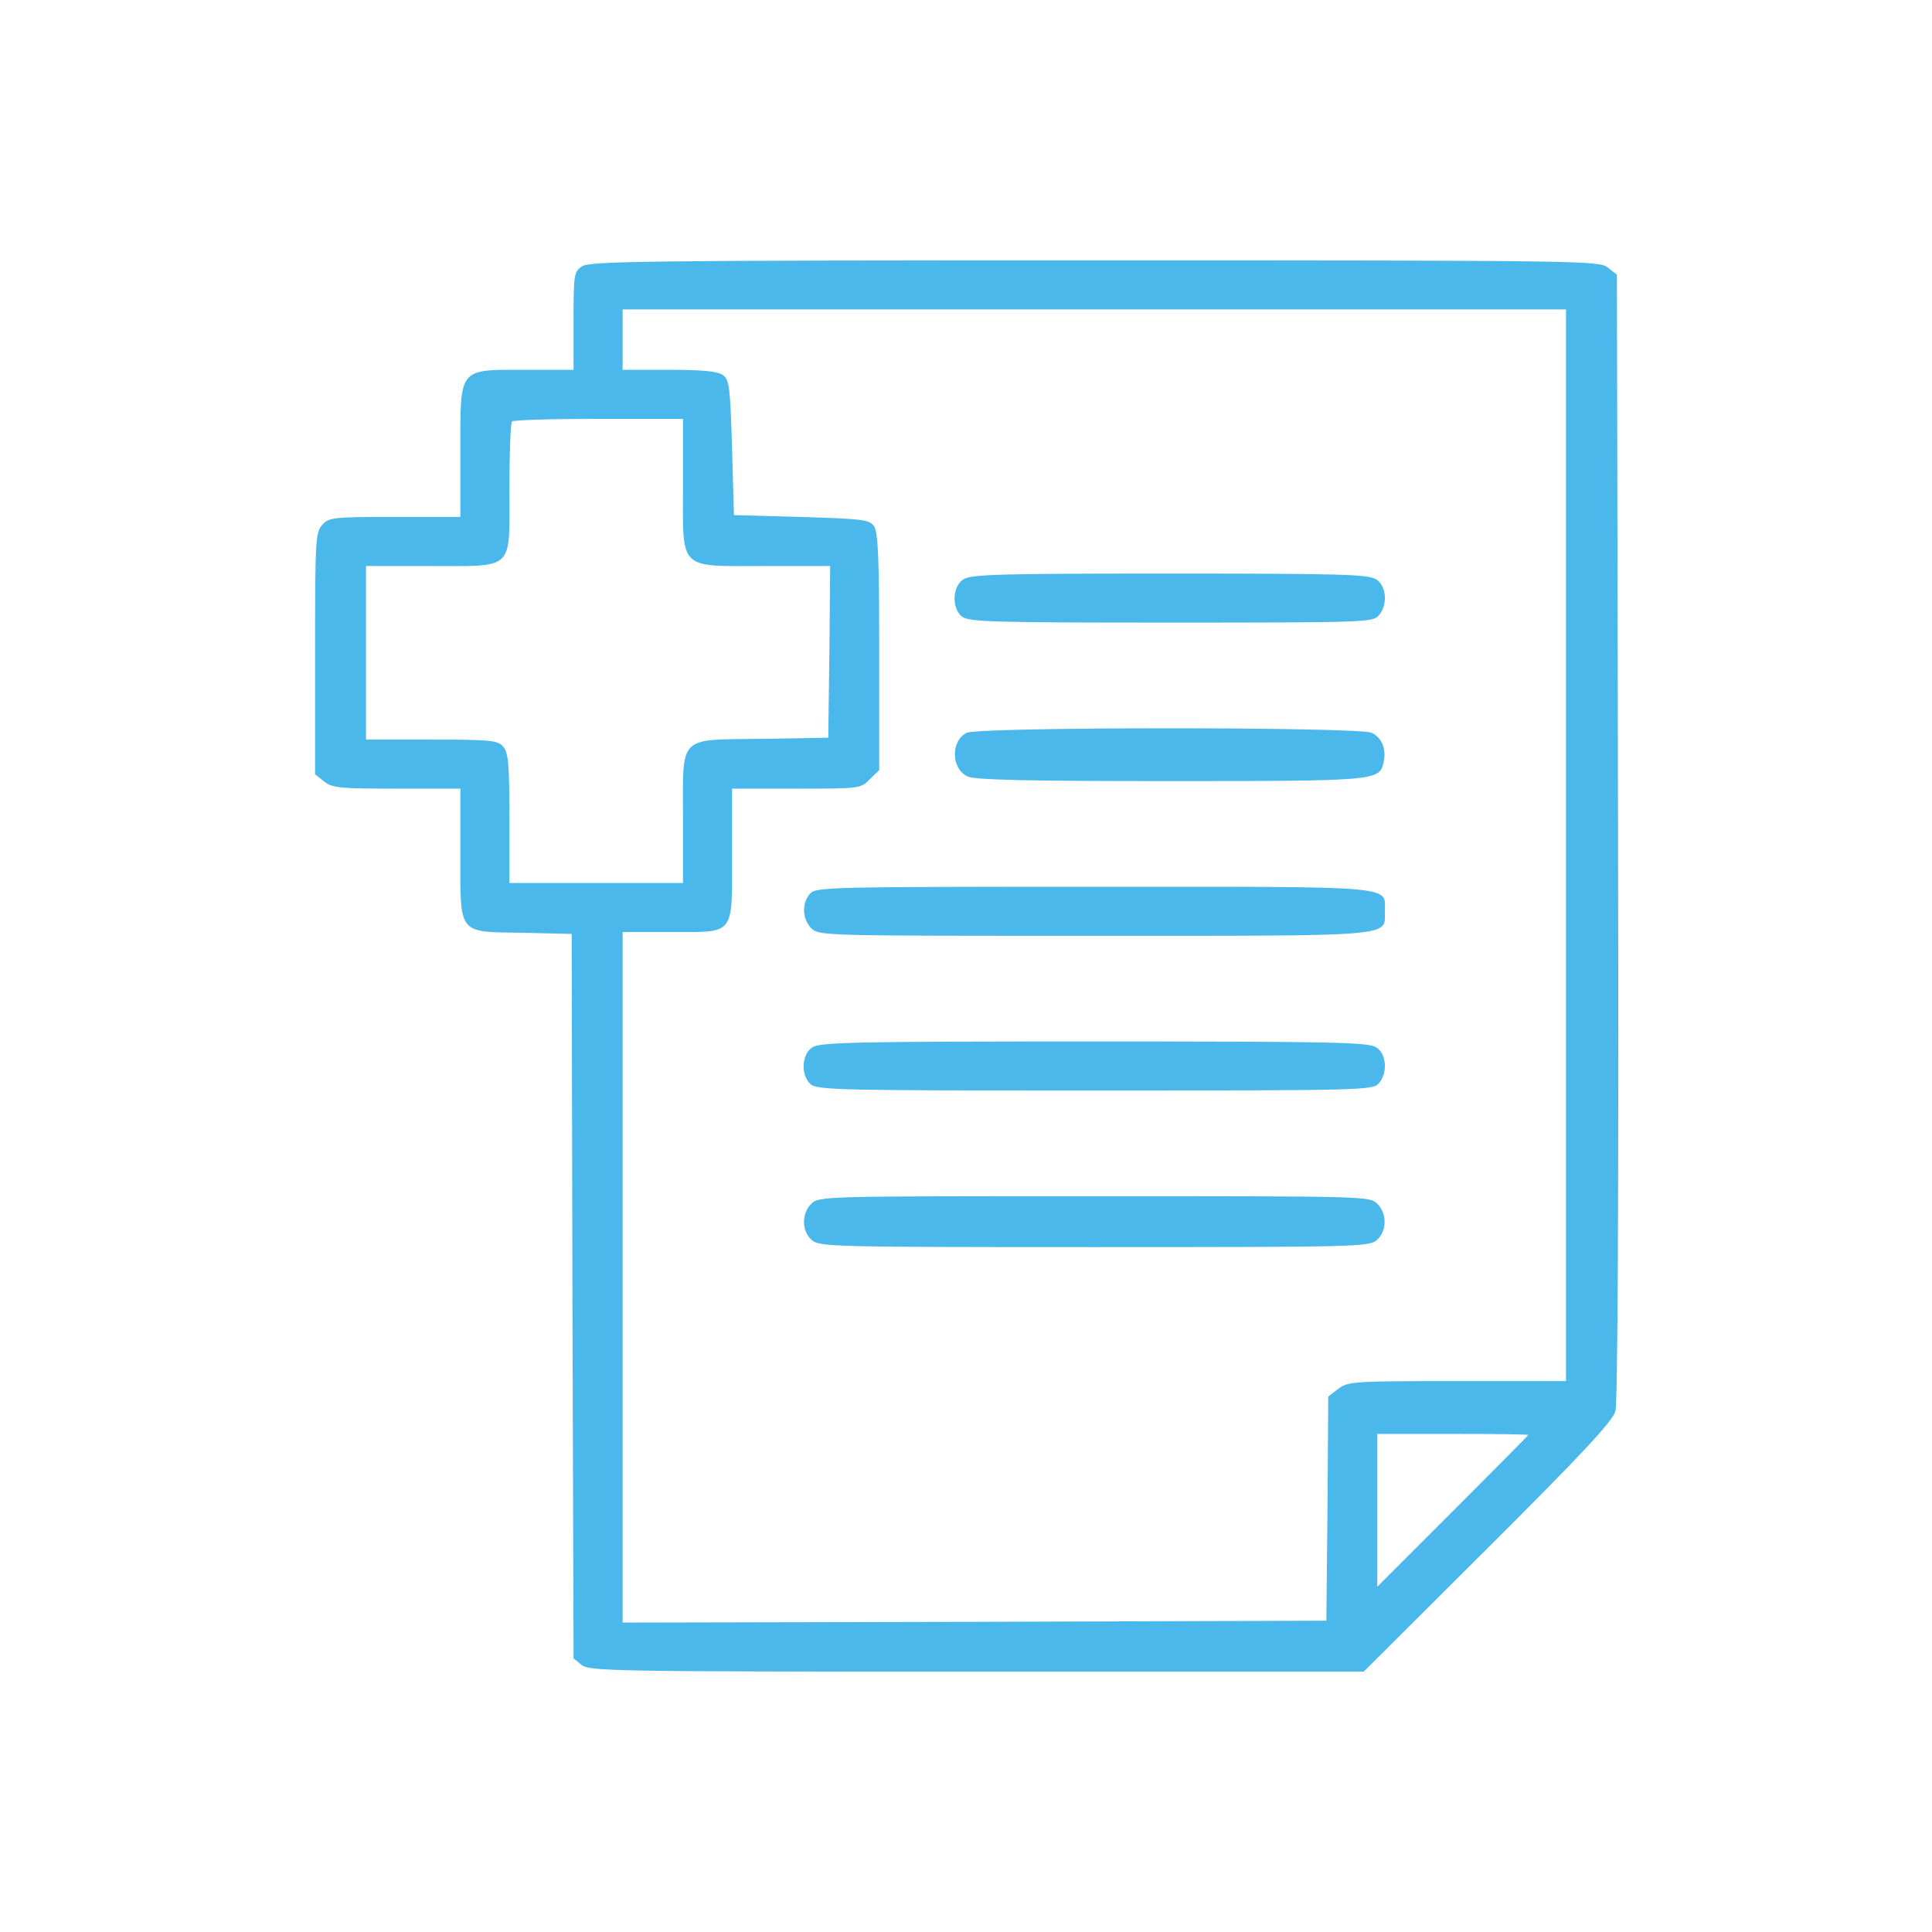
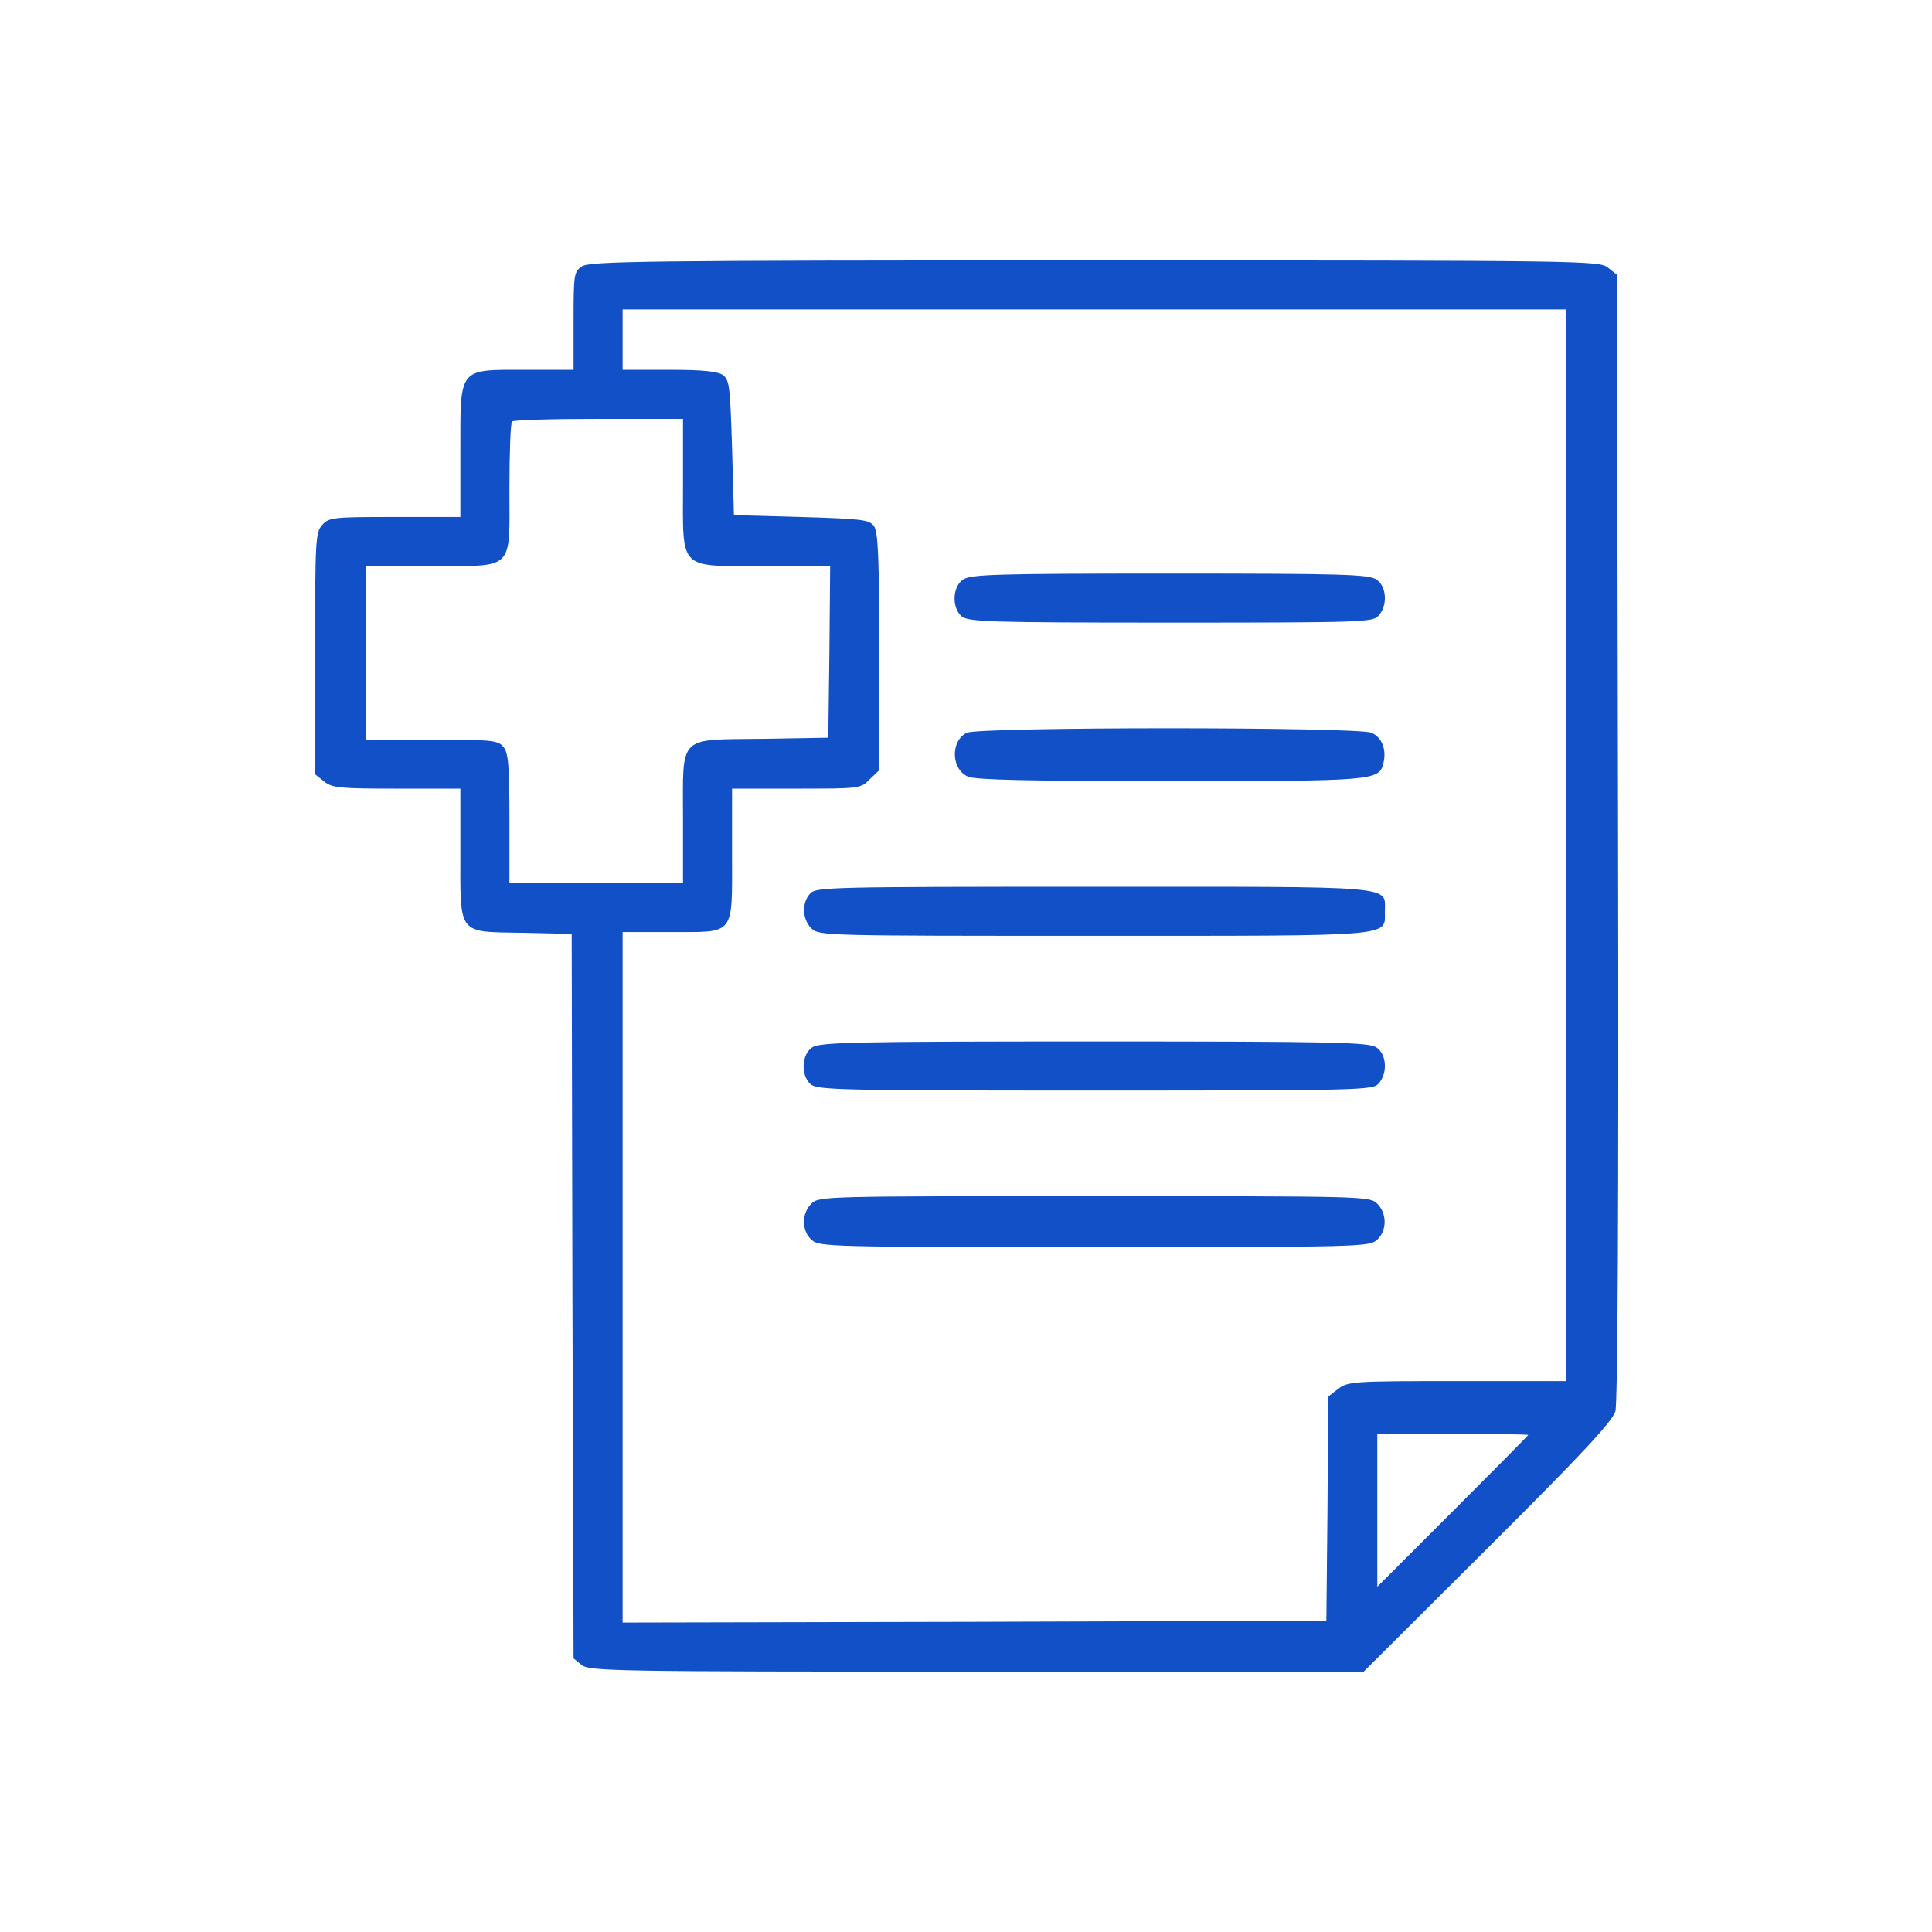
<svg xmlns="http://www.w3.org/2000/svg" version="1.0" width="42" height="42" viewBox="0 0 512 512" preserveAspectRatio="xMidYMid meet">
-   <g transform="translate(0,512) scale(0.1,-0.1)" fill="#4BB8EB" stroke="none">
+   <g transform="translate(0,512) scale(0.1,-0.1)" fill="#1150C6" stroke="none">
    <path d="M1542 4414 c-21 -14 -22 -22 -22 -145 l0 -129 -128 0 c-179 0 -172 8 -172 -218 l0 -172 -173 0 c-164 0 -175 -1 -193 -21 -18 -20 -19 -40 -19 -341 l0 -320 24 -19 c21 -17 41 -19 192 -19 l169 0 0 -169 c0 -221 -9 -210 165 -213 l130 -3 2 -960 3 -960 21 -17 c20 -17 85 -18 1047 -18 l1026 0 328 327 c251 250 331 336 339 363 6 23 9 540 7 1523 l-3 1489 -24 19 c-23 18 -59 19 -1360 19 -1193 0 -1339 -2 -1359 -16z m2608 -1534 l0 -1420 -289 0 c-276 0 -289 -1 -315 -21 l-26 -20 -2 -297 -3 -297 -932 -3 -933 -2 0 915 0 915 127 0 c173 0 163 -12 163 207 l0 173 170 0 c168 0 171 0 195 25 l25 24 0 314 c0 254 -3 317 -14 333 -13 17 -31 19 -193 24 l-178 5 -5 178 c-5 162 -7 180 -24 193 -15 10 -53 14 -143 14 l-123 0 0 80 0 80 1250 0 1250 0 0 -1420z m-2340 955 c0 -230 -15 -215 217 -215 l173 0 -2 -227 -3 -228 -175 -3 c-226 -3 -210 13 -210 -213 l0 -169 -230 0 -230 0 0 172 c0 145 -3 174 -17 190 -14 16 -34 18 -190 18 l-173 0 0 230 0 230 168 0 c228 0 212 -15 212 204 0 95 3 176 7 179 3 4 107 7 230 7 l223 0 0 -175z m2240 -2518 c0 -1 -90 -92 -200 -202 l-200 -200 0 203 0 202 200 0 c110 0 200 -1 200 -3z" />
    <path d="M2552 3584 c-28 -19 -30 -74 -4 -97 17 -15 70 -17 554 -17 505 0 536 1 551 18 25 27 22 78 -5 96 -20 14 -89 16 -548 16 -459 0 -528 -2 -548 -16z" />
    <path d="M2562 3178 c-43 -21 -42 -96 3 -116 19 -9 167 -12 535 -12 539 0 555 1 566 47 9 36 -3 68 -31 81 -35 16 -1040 16 -1073 0z" />
    <path d="M2147 2752 c-23 -25 -21 -68 3 -92 20 -20 33 -20 748 -20 808 0 772 -3 772 64 0 70 45 66 -772 66 -699 0 -736 -1 -751 -18z" />
    <path d="M2152 2344 c-28 -19 -30 -74 -4 -97 17 -16 84 -17 754 -17 699 0 736 1 751 18 25 27 22 78 -5 96 -20 14 -108 16 -748 16 -640 0 -728 -2 -748 -16z" />
    <path d="M2150 1930 c-26 -26 -26 -72 1 -96 20 -18 47 -19 749 -19 702 0 729 1 749 19 27 24 27 70 1 96 -20 20 -33 20 -750 20 -717 0 -730 0 -750 -20z" />
  </g>
</svg>
